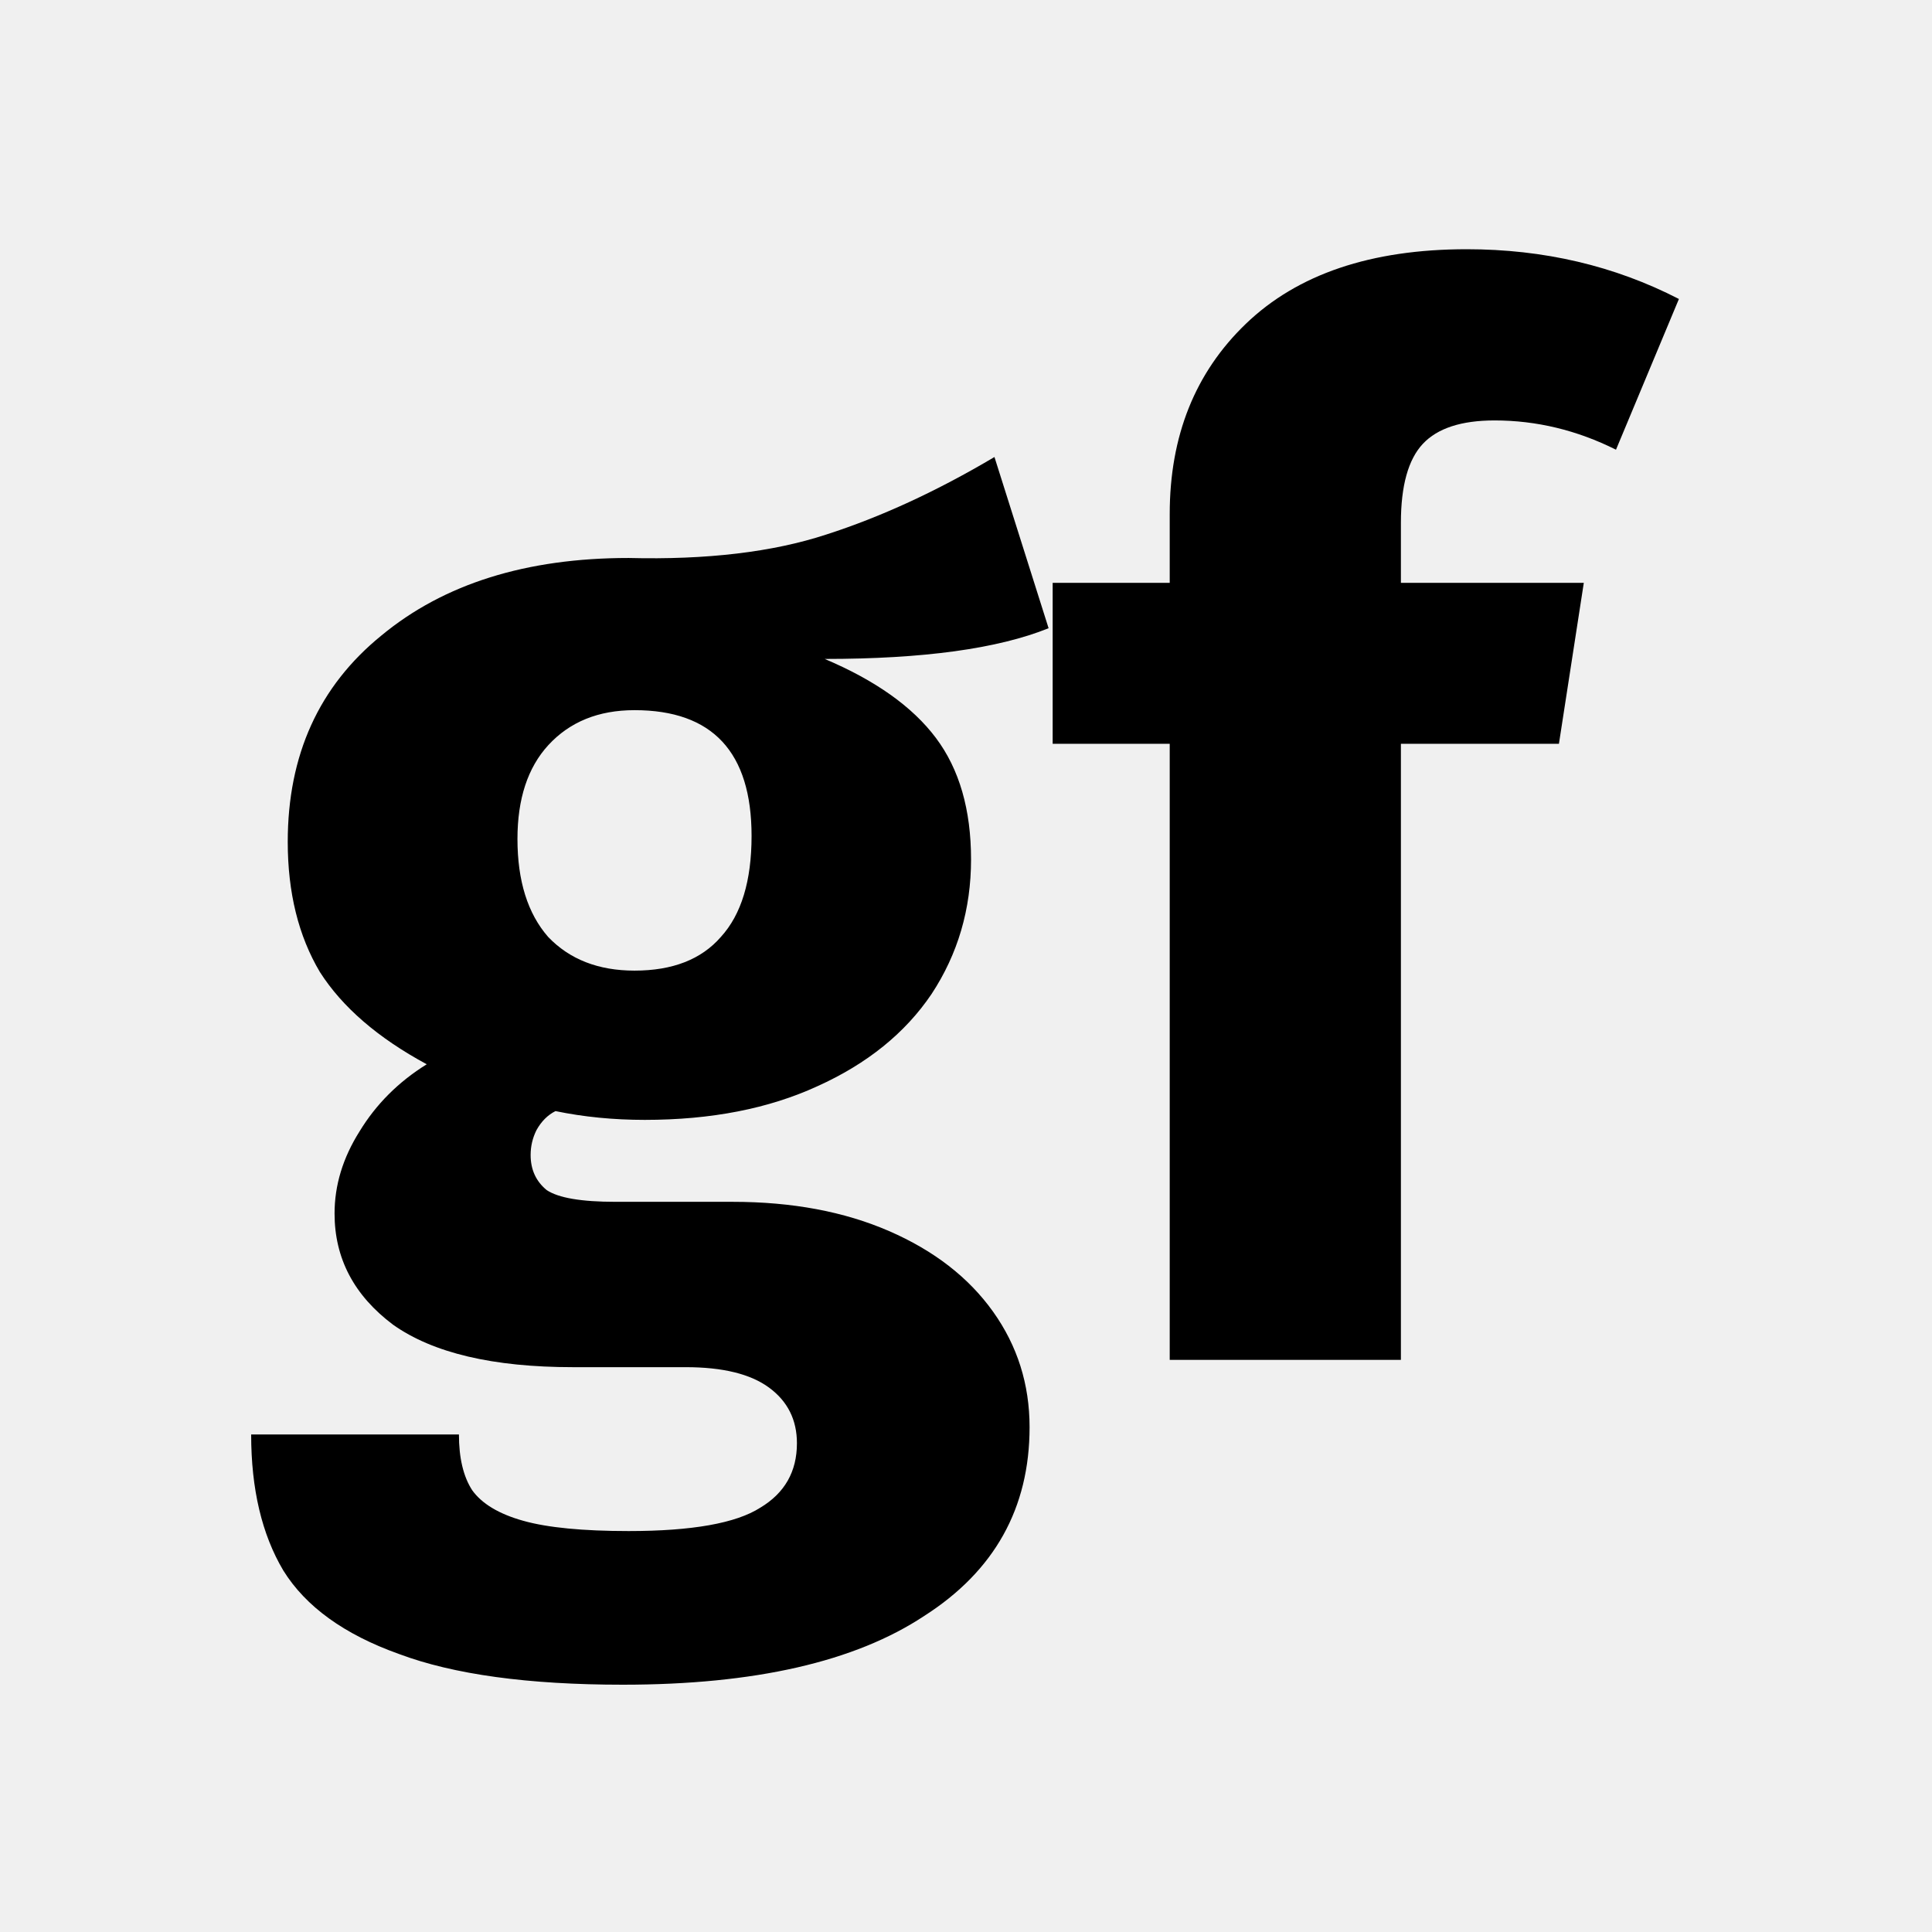
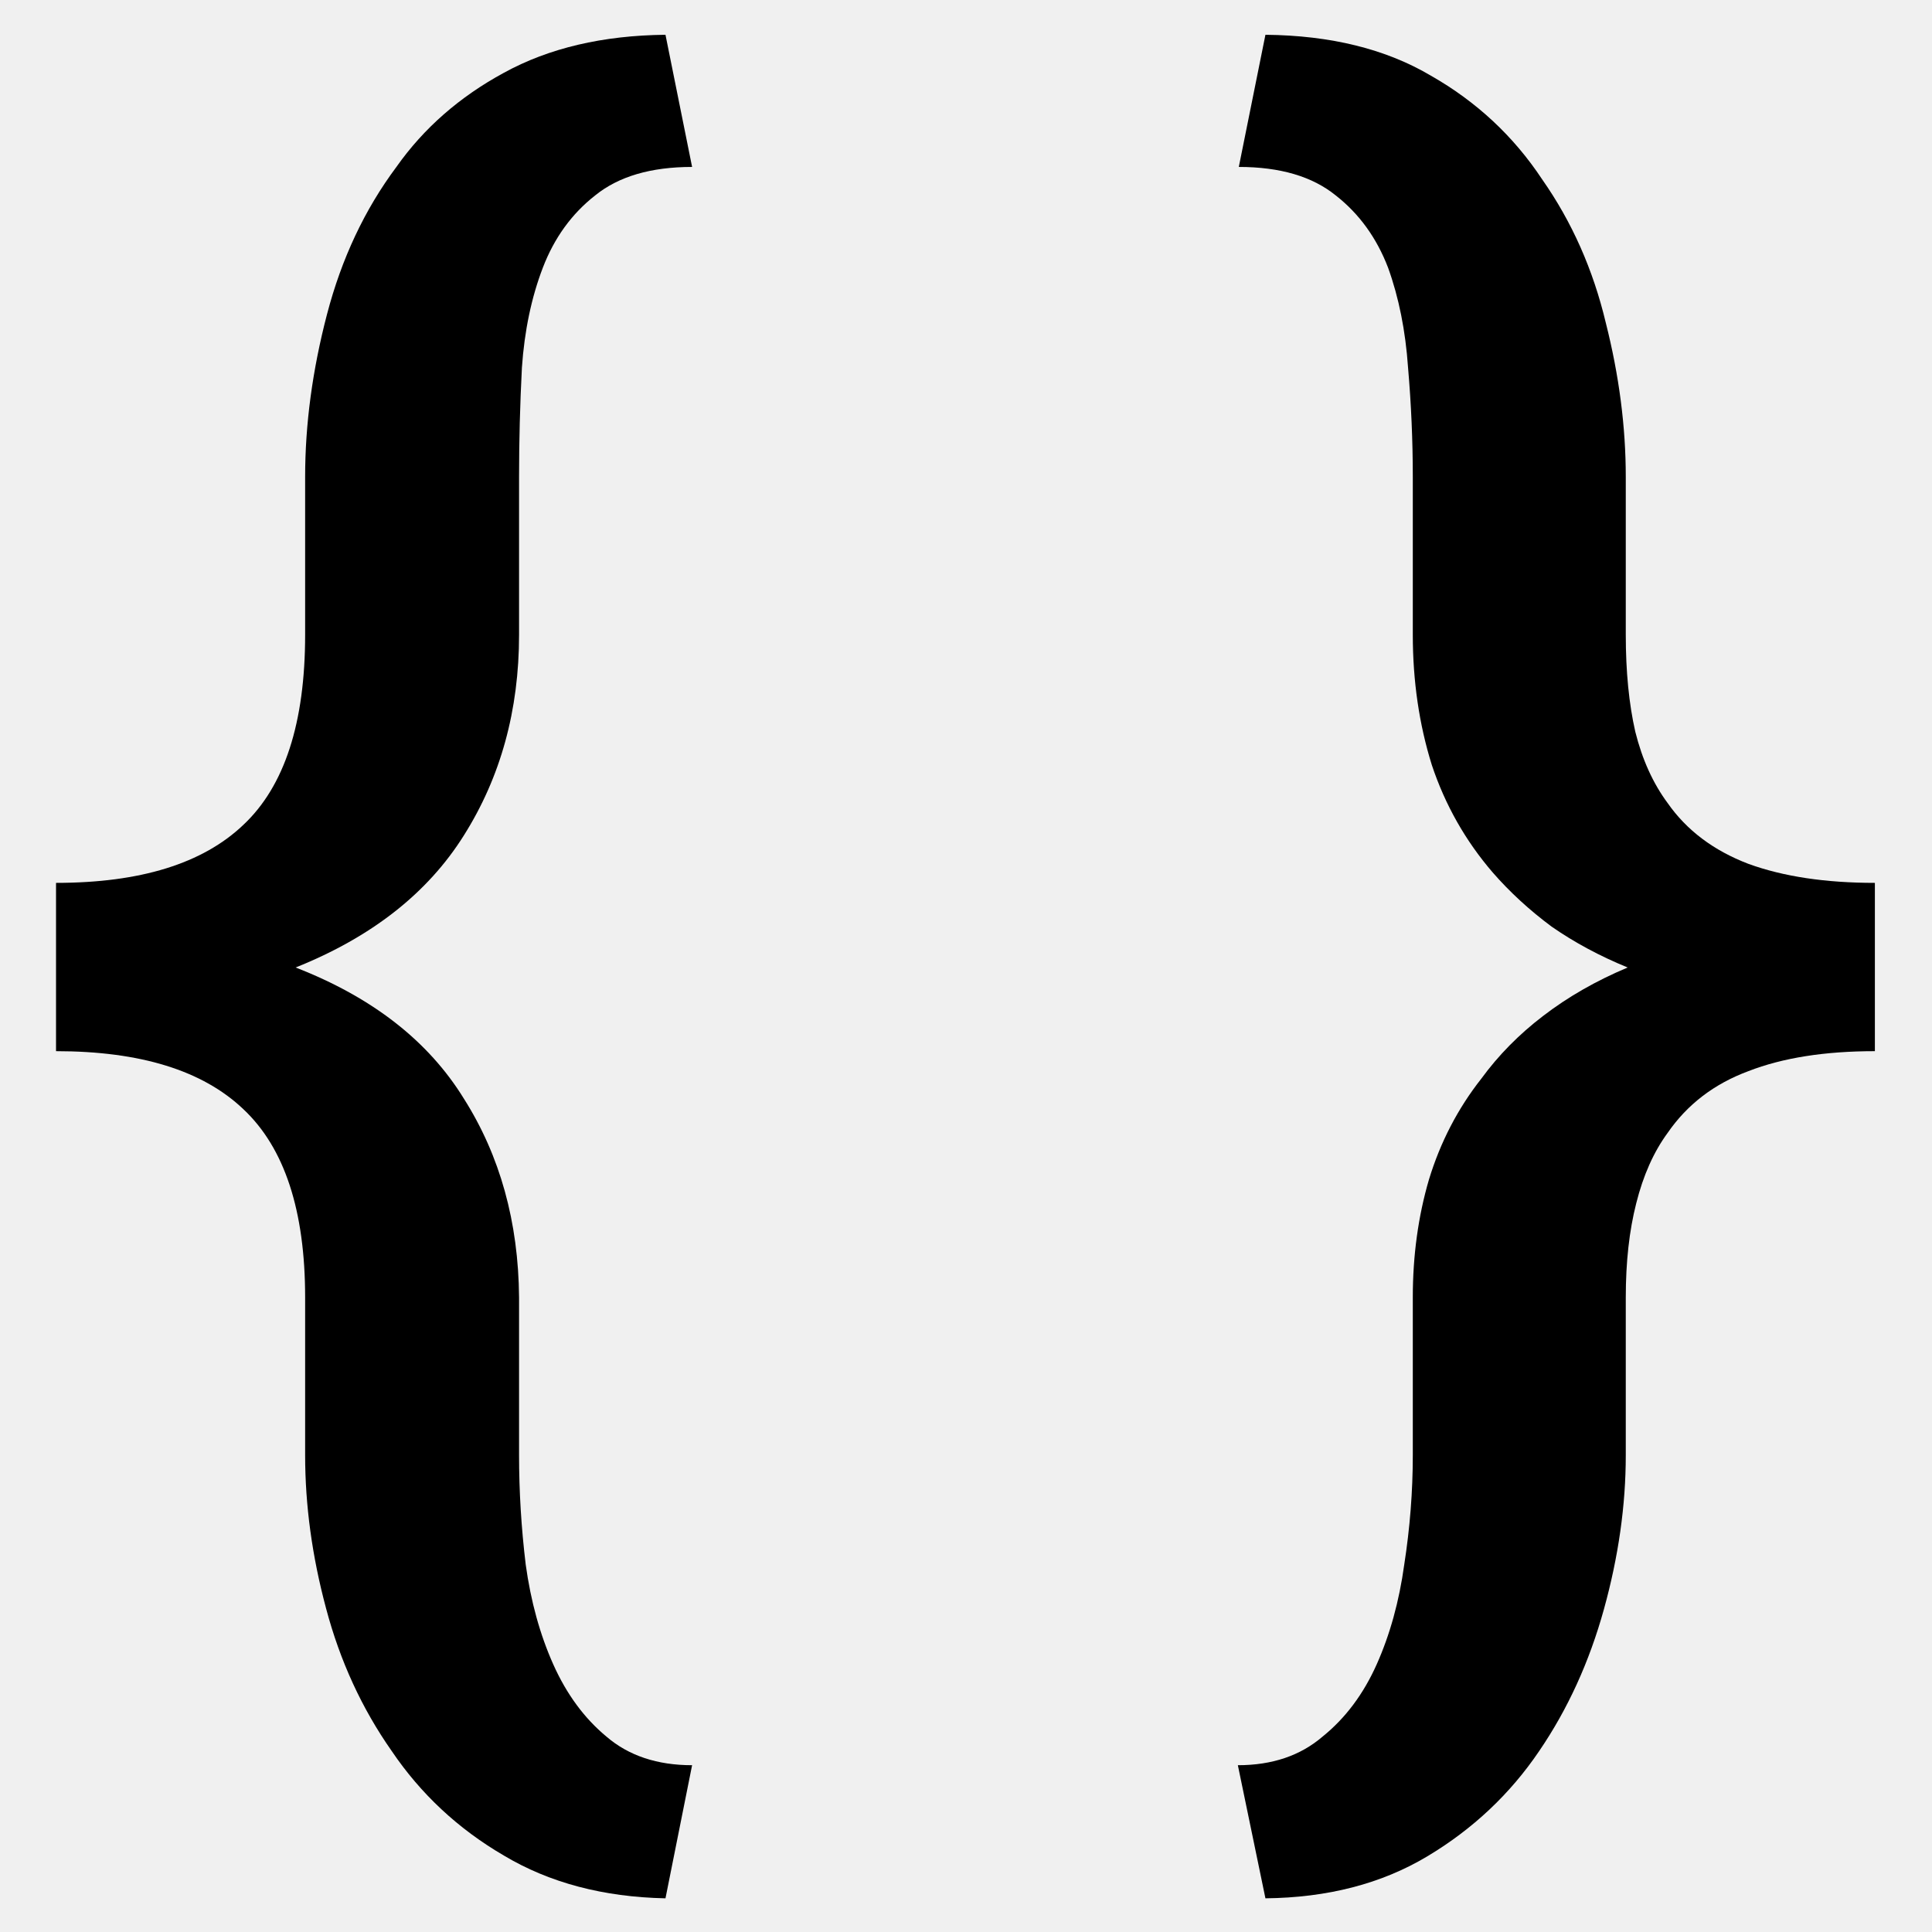
<svg xmlns="http://www.w3.org/2000/svg" width="1000" height="1000" viewBox="0 0 1000 1000" fill="none">
  <style>
  path { fill: #000; }
  @media (prefers-color-scheme: dark) {
    path { fill: #fff; }
  }
</style>
-   <path d="M542.751 325.164C516.497 335.768 477.872 341.069 426.878 341.069C453.133 352.178 472.319 365.811 484.436 381.968C496.553 398.126 502.612 419.081 502.612 444.832C502.612 470.583 495.796 493.81 482.164 514.512C468.532 534.709 448.841 550.614 423.091 562.227C397.847 573.841 368.058 579.647 333.725 579.647C317.568 579.647 302.169 578.133 287.527 575.103C283.488 577.123 280.206 580.405 277.682 584.949C275.662 588.988 274.652 593.28 274.652 597.825C274.652 605.399 277.429 611.458 282.983 616.002C289.042 620.042 300.907 622.061 318.578 622.061H379.165C409.964 622.061 436.976 627.11 460.201 637.209C483.426 647.307 501.35 661.193 513.972 678.865C526.595 696.538 532.906 716.482 532.906 738.699C532.906 780.608 514.73 813.176 478.377 836.403C442.53 860.134 390.526 872 322.365 872C273.39 872 234.766 866.698 206.492 856.095C178.217 845.996 158.274 831.606 146.662 812.924C135.554 794.241 130 770.762 130 742.486H237.543C237.543 754.604 239.815 764.198 244.359 771.267C249.408 778.336 258.243 783.638 270.866 787.172C283.488 790.707 301.664 792.474 325.394 792.474C358.212 792.474 380.933 788.435 393.555 780.356C406.177 772.782 412.489 761.673 412.489 747.031C412.489 734.912 407.692 725.319 398.099 718.25C388.506 711.181 374.117 707.646 354.931 707.646H296.615C255.214 707.646 224.163 700.325 203.462 685.682C183.266 670.534 173.168 651.347 173.168 628.12C173.168 613.477 177.46 599.339 186.043 585.706C194.627 571.568 206.239 559.955 220.881 550.866C195.636 537.233 177.208 521.328 165.595 503.151C154.487 484.469 148.934 461.999 148.934 435.743C148.934 390.805 165.09 355.207 197.403 328.951C229.717 302.19 272.38 288.809 325.394 288.809C365.786 289.819 399.866 285.78 427.635 276.691C455.909 267.602 484.941 254.222 514.73 236.549L542.751 325.164ZM328.424 367.578C309.742 367.578 294.848 373.637 283.74 385.755C273.138 397.369 267.836 413.526 267.836 434.228C267.836 455.94 273.138 472.855 283.74 484.974C294.848 496.587 309.742 502.393 328.424 502.393C348.114 502.393 363.009 496.587 373.107 484.974C383.71 473.36 389.011 455.94 389.011 432.714C389.011 389.29 368.815 367.578 328.424 367.578Z" />
-   <path d="M773.575 217.615C756.409 217.615 744.039 221.654 736.465 229.733C728.892 237.812 725.105 251.445 725.105 270.632V301.685H819.773L806.898 384.998H725.105V703.859H605.445V384.998H544.858V301.685H605.445V266.088C605.445 225.694 618.572 192.873 644.827 167.627C671.586 141.876 709.706 129 759.185 129C799.072 129 835.677 137.584 869 154.751L836.434 232.763C816.238 222.664 795.285 217.615 773.575 217.615Z" />
+   <path d="M640.712 913.669C658.429 913.669 673.028 908.747 684.511 898.905C696.322 889.391 705.673 876.923 712.563 861.503C719.452 846.083 724.209 828.859 726.834 809.83C729.787 790.801 731.263 771.937 731.263 753.236V671.543C731.263 649.889 734.052 629.548 739.629 610.519C745.535 591.162 754.557 573.774 766.696 558.354C775.555 546.215 786.217 535.388 798.685 525.874C811.48 516.031 826.08 507.665 842.484 500.775C828.048 494.87 814.925 487.816 803.114 479.614C791.631 471.084 781.46 461.733 772.602 451.563C758.494 435.159 747.996 416.622 741.106 395.953C734.544 374.955 731.263 352.481 731.263 328.531V246.838C731.263 228.138 730.443 209.273 728.803 190.244C727.49 171.215 724.045 153.991 718.468 138.571C712.563 123.151 703.54 110.684 691.401 101.169C679.262 91.327 662.53 86.406 641.204 86.406L654.984 18C688.776 18.328 717.32 25.382 740.614 39.161C764.236 52.613 783.429 70.493 798.192 92.803C813.612 114.785 824.603 139.555 831.165 167.114C838.055 194.345 841.499 220.92 841.499 246.838V328.531C841.499 347.56 843.14 364.292 846.421 378.728C850.03 393.164 855.607 405.467 863.153 415.638C872.996 429.745 886.939 440.244 904.984 447.134C923.028 453.695 944.846 456.976 970.436 456.976V544.082C944.518 544.082 922.7 547.527 904.984 554.417C887.267 560.979 873.324 571.641 863.153 586.405C855.935 596.248 850.522 608.387 846.913 622.823C843.304 636.93 841.499 653.17 841.499 671.543V753.236C841.499 779.154 837.727 805.729 830.181 832.96C822.635 860.191 811.48 884.633 796.716 906.287C781.624 928.597 762.267 946.805 738.645 960.913C715.023 975.02 687.136 982.238 654.984 982.566L640.712 913.669Z" fill="black" />
+   <path d="M344.453 982.566C312.3 981.91 284.413 974.528 260.791 960.421C237.169 946.641 217.812 928.597 202.72 906.287C187.3 884.305 175.982 859.699 168.764 832.468C161.546 805.565 157.937 779.154 157.937 753.236V671.543C157.937 626.595 147.274 594.115 125.949 574.102C104.951 554.089 72.635 544.082 29 544.082V456.976C72.635 456.976 104.951 446.97 125.949 426.956C147.274 406.943 157.937 374.135 157.937 328.531V246.838C157.937 219.607 161.71 191.556 169.256 162.685C176.802 133.814 188.777 108.387 205.181 86.406C219.289 66.392 237.825 50.152 260.791 37.685C284.085 24.89 311.972 18.328 344.453 18L358.232 86.406C336.907 86.406 320.174 91.327 308.035 101.169C295.896 110.684 286.874 123.151 280.968 138.571C275.063 153.991 271.454 171.215 270.142 190.244C269.157 209.273 268.665 228.138 268.665 246.838V328.531C268.665 367.573 259.151 402.186 240.122 432.37C221.421 462.225 192.386 485.027 153.016 500.775C192.714 516.195 221.749 538.833 240.122 568.689C258.823 598.216 268.337 632.501 268.665 671.543V753.236C268.665 771.937 269.814 790.801 272.11 809.83C274.735 828.859 279.492 846.083 286.382 861.503C293.272 876.923 302.458 889.391 313.941 898.905C325.424 908.747 340.188 913.669 358.232 913.669L344.453 982.566Z" fill="black" />
</svg>
